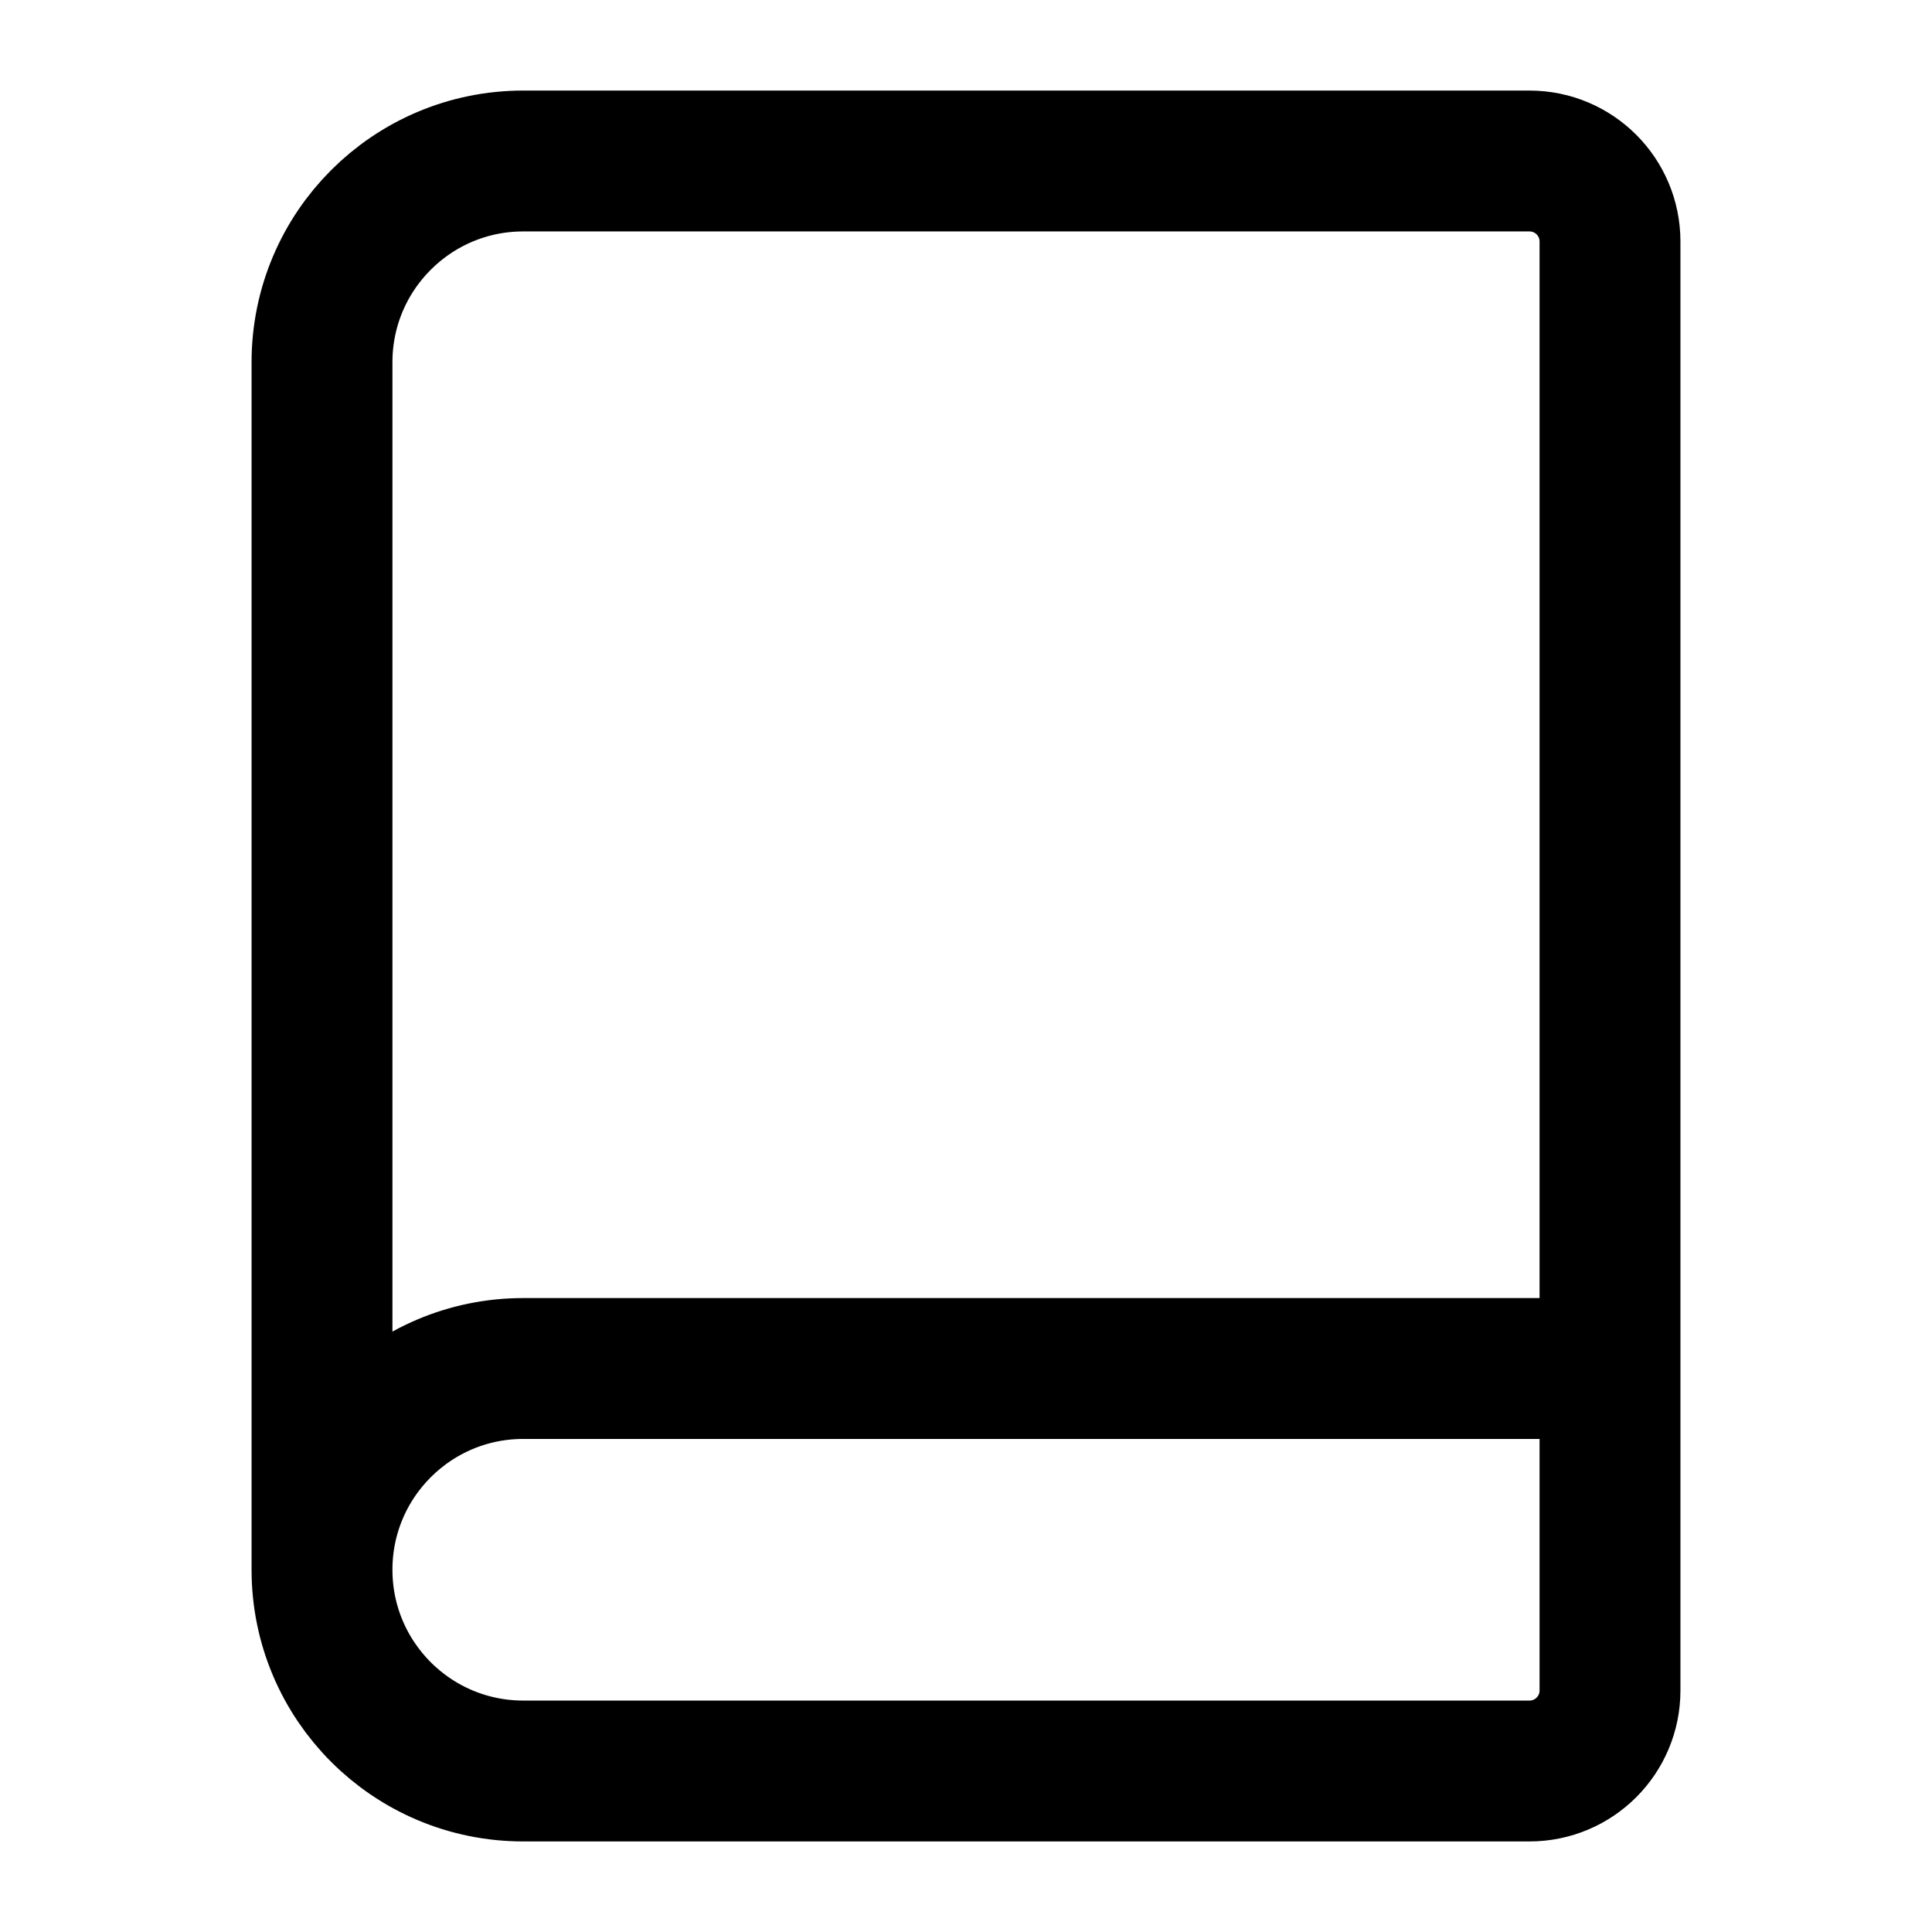
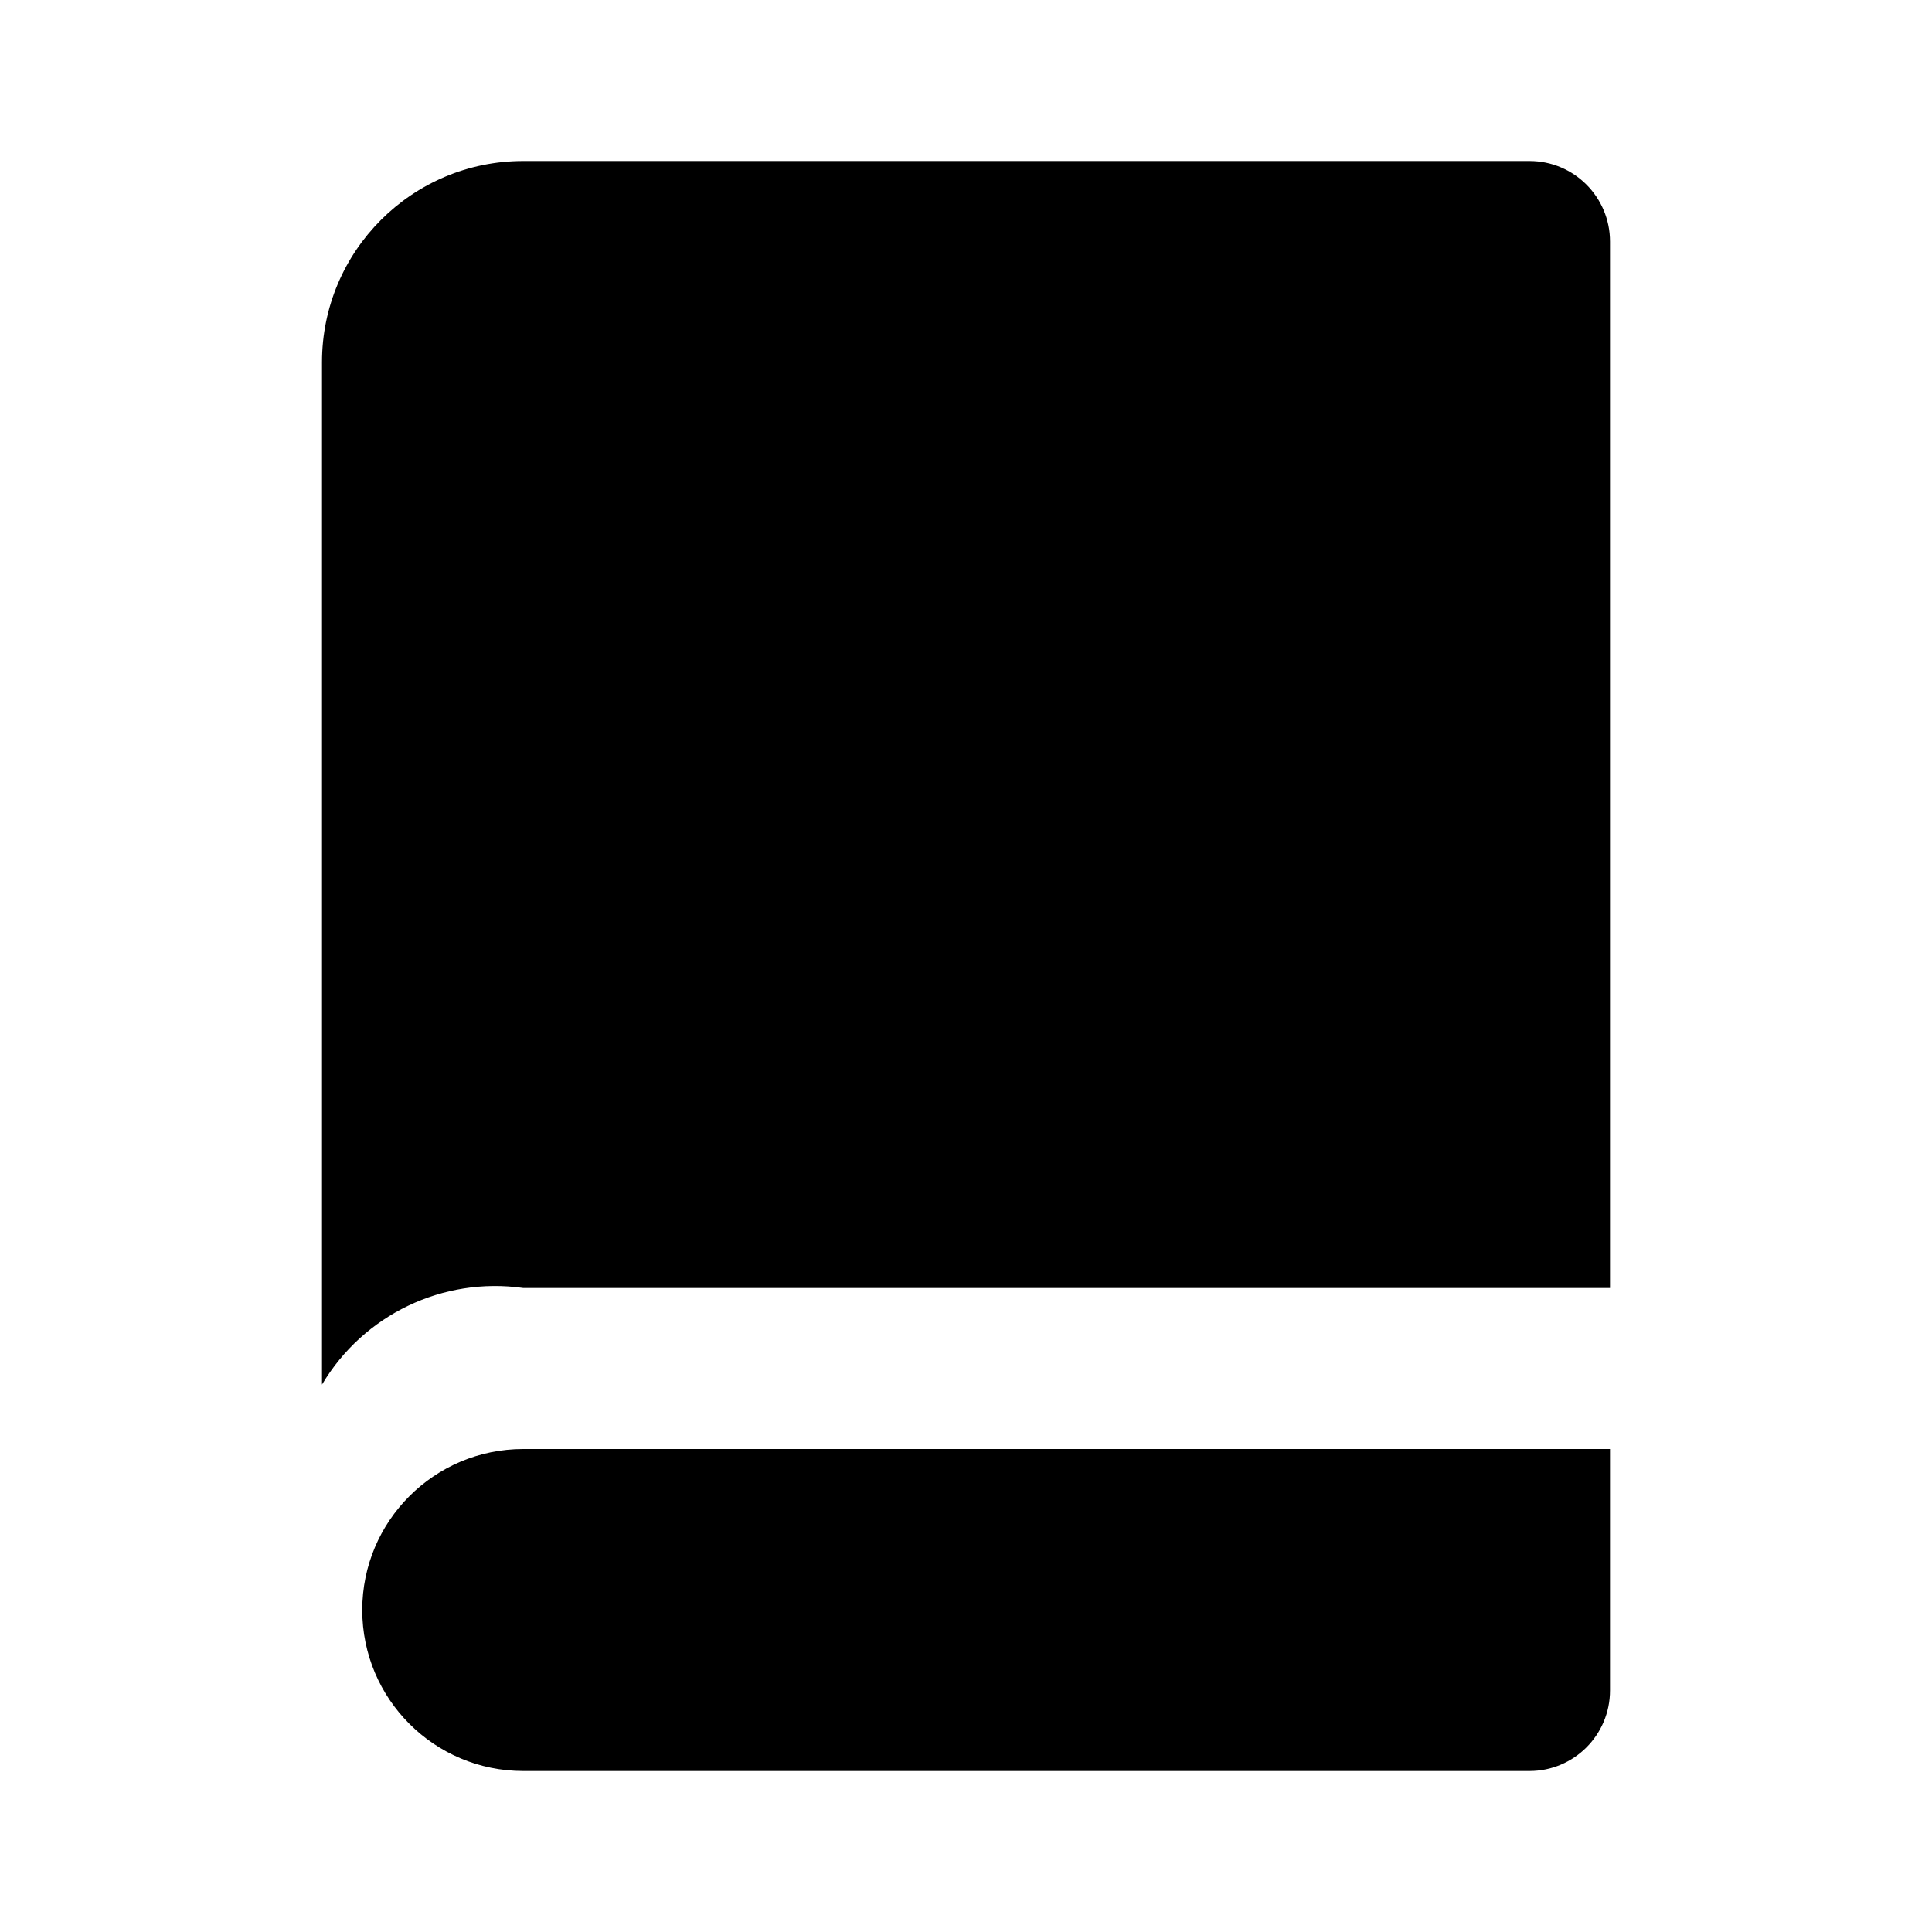
- <svg xmlns="http://www.w3.org/2000/svg" width="24" height="24" viewBox="0 0 24 24" fill="none" stroke="currentColor" stroke-width="1.75" stroke-linecap="round" stroke-linejoin="round">
-   <path d="M4 19.5v-15A2.5 2.5 0 0 1 6.5 2H19a1 1 0 0 1 1 1v18a1 1 0 0 1-1 1H6.5a1 1 0 0 1 0-5H20" />
+ <svg xmlns="http://www.w3.org/2000/svg" width="24" height="24" viewBox="0 0 24 24" fill="currentColor">
+   <path d="M6.5 2H19a1 1 0 0 1 1 1v13H6.5A2.5 2.5 0 0 0 4 17.2V4.5A2.5 2.5 0 0 1 6.5 2z" />
+   <path d="M6.5 18H20v3a1 1 0 0 1-1 1H6.5a2 2 0 0 1 0-4z" />
</svg>
